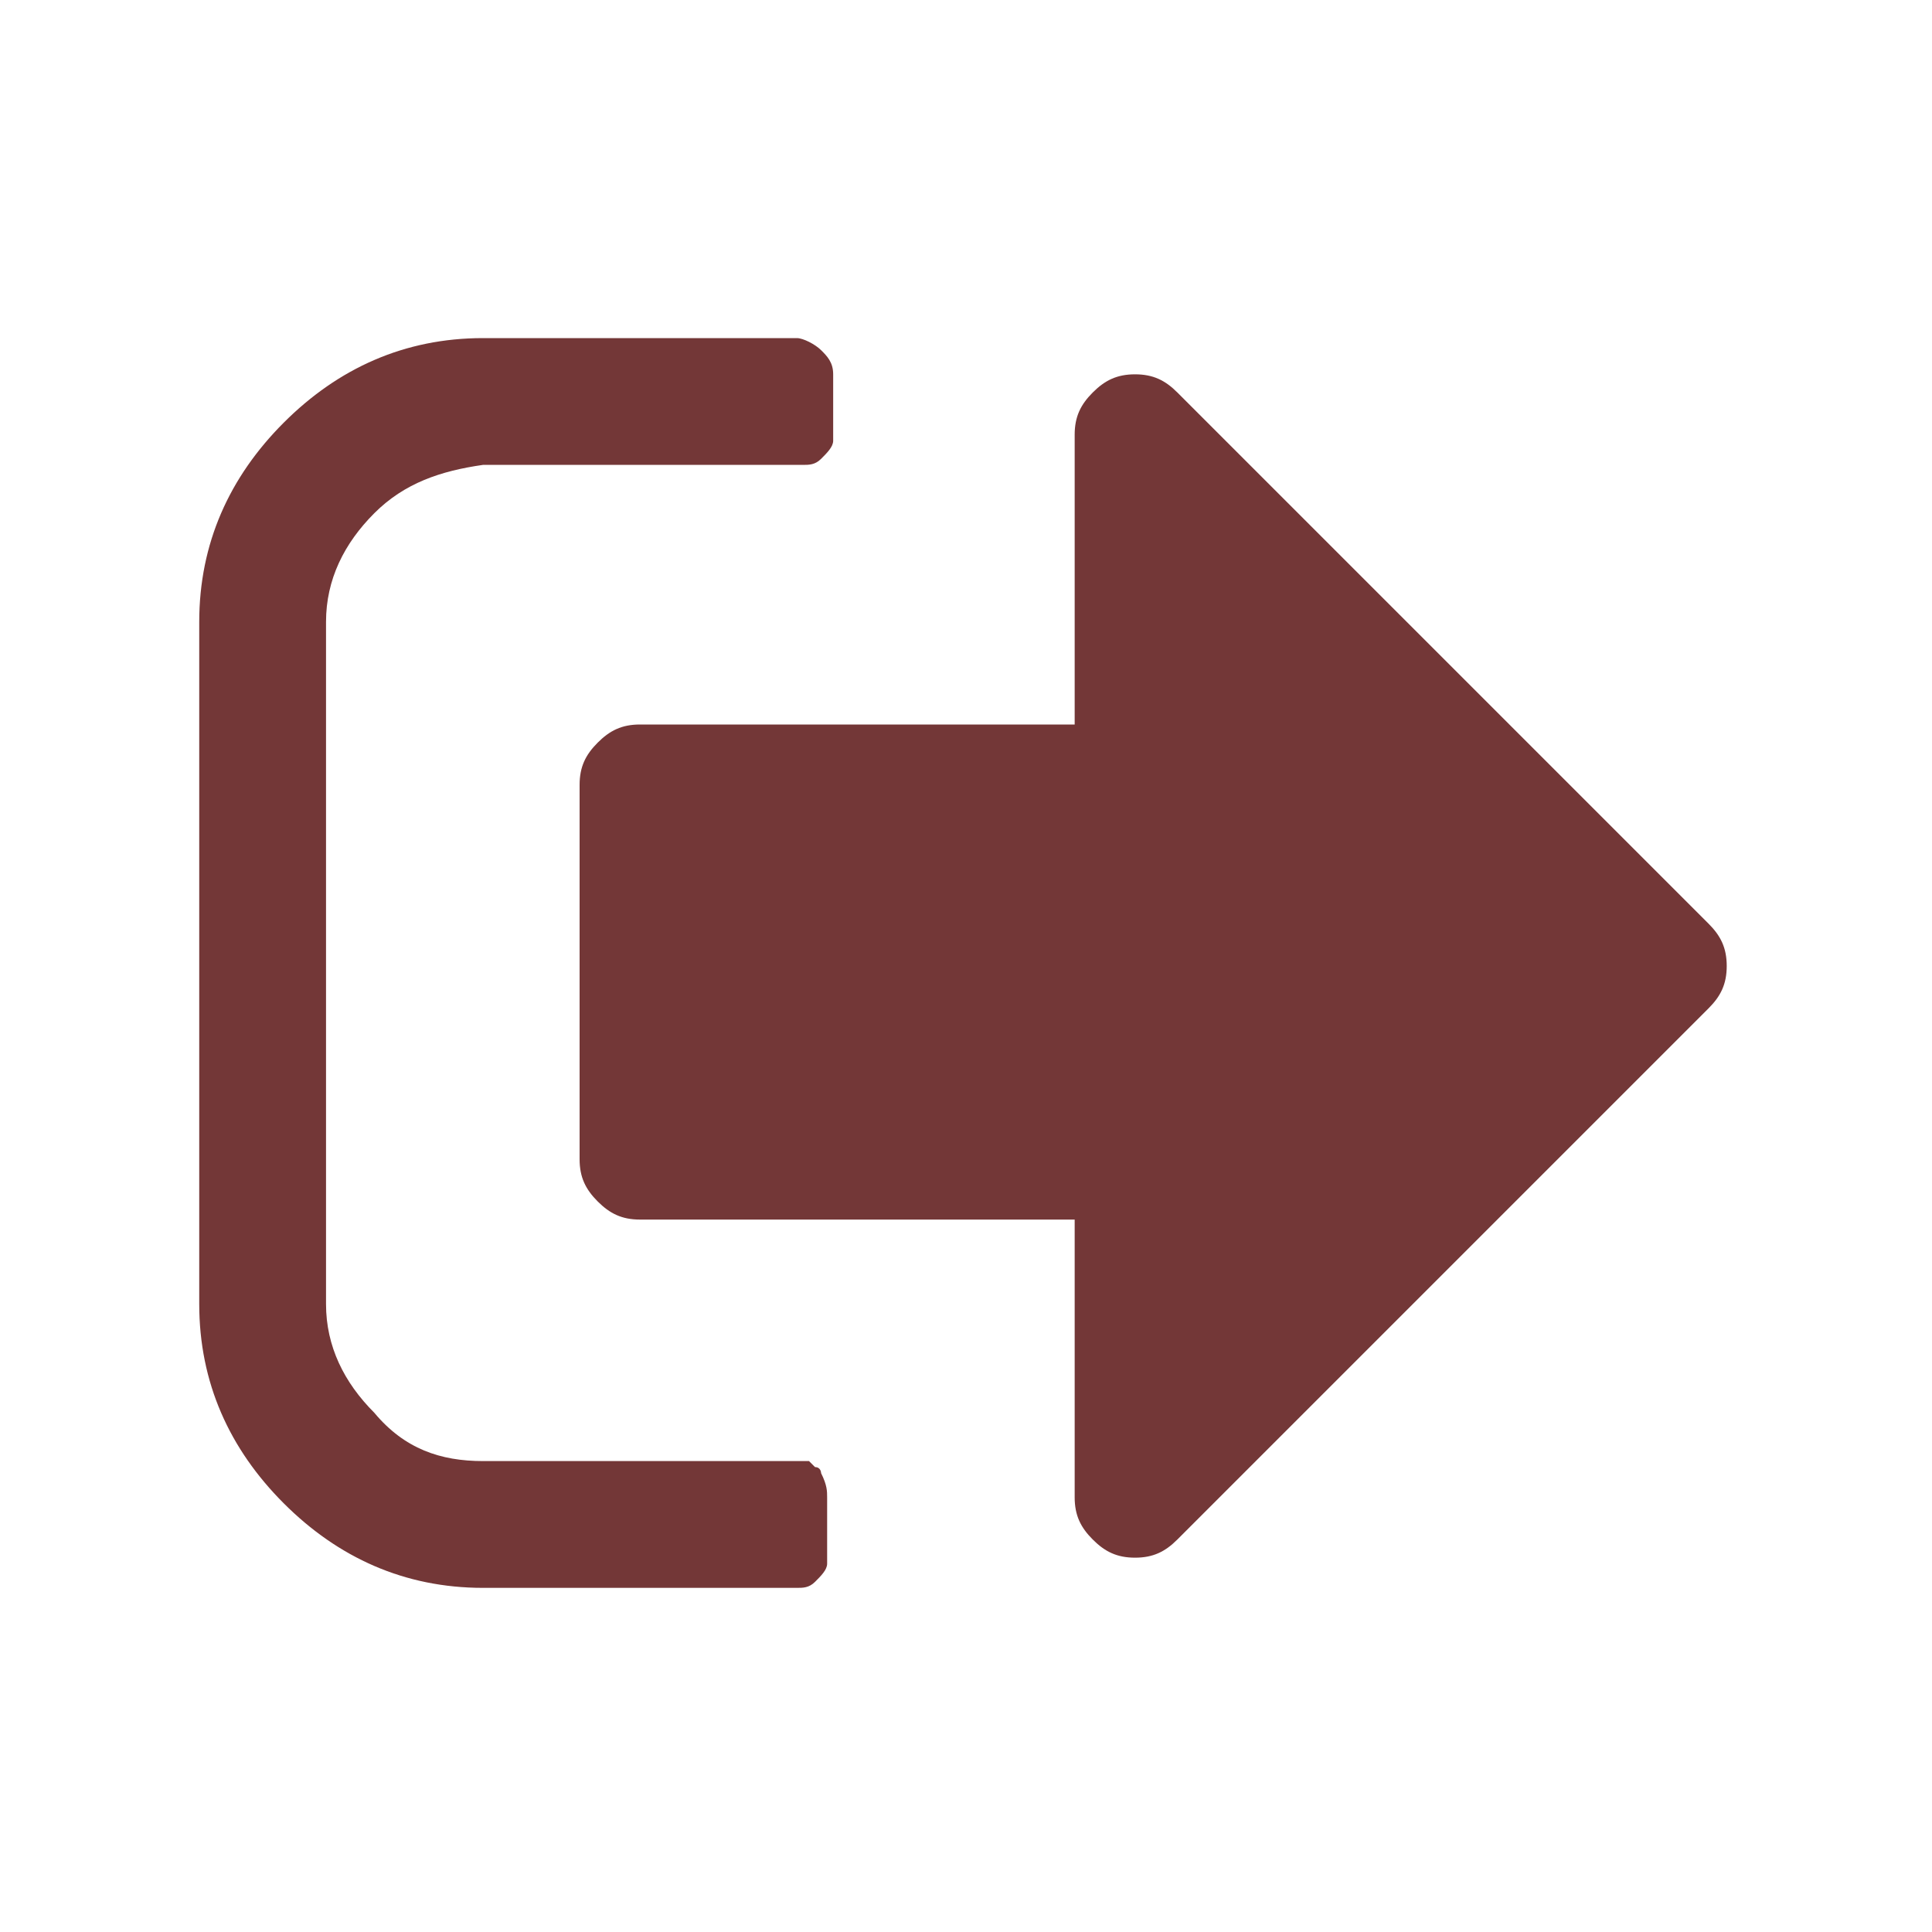
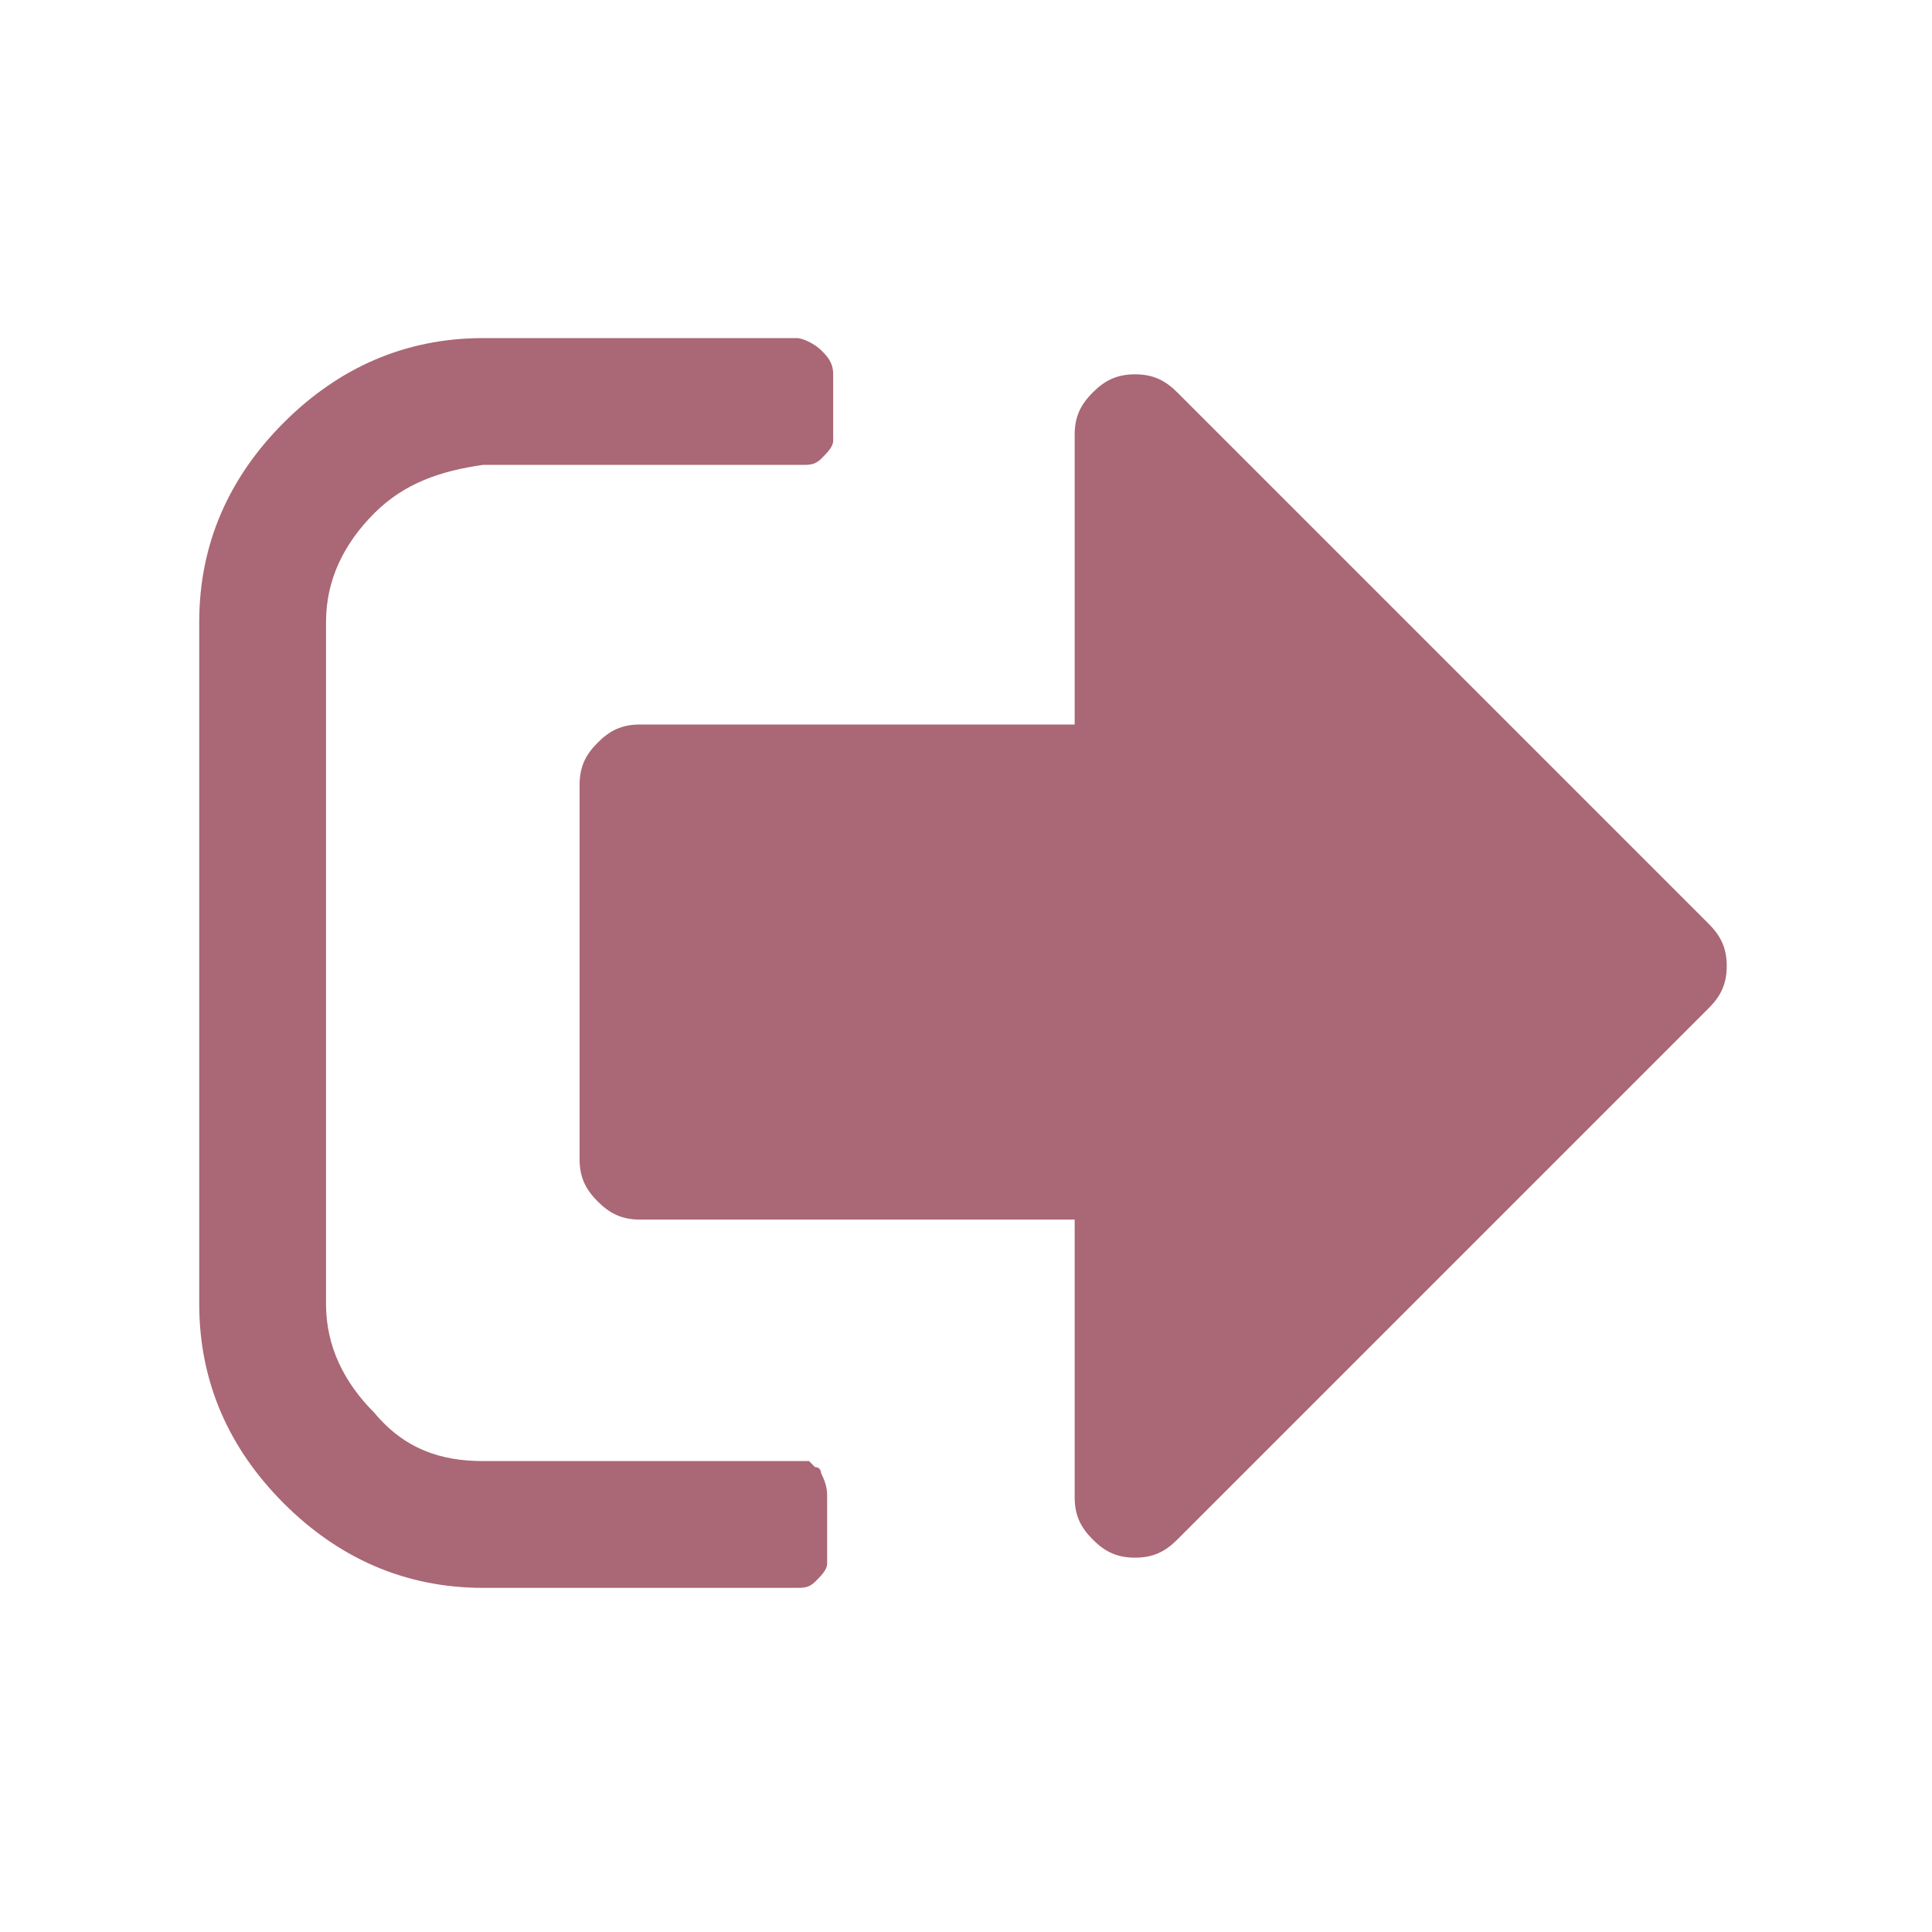
<svg xmlns="http://www.w3.org/2000/svg" viewBox="0 0 32 32">
-   <path fill="#733737" d="M13.7 24.8v1.1c0 .1-.1.2-.2.3-.1.1-.2.1-.3.1H8c-1.3 0-2.4-.5-3.3-1.4-.9-.9-1.4-2-1.4-3.3V10.3c0-1.3.5-2.4 1.4-3.3.9-.9 2-1.4 3.3-1.4h5.2c.1 0 .3.1.4.2.1.1.2.2.2.4v1.1c0 .1-.1.2-.2.3-.1.1-.2.1-.3.1H8c-.7.1-1.3.3-1.8.8s-.8 1.1-.8 1.8v11.3c0 .7.3 1.3.8 1.8.5.6 1.1.8 1.8.8h5.4l.1.1c.1 0 .1.1.1.1.1.2.1.3.1.4zM28.6 16c0 .3-.1.5-.3.7l-8.8 8.8c-.2.2-.4.3-.7.3-.3 0-.5-.1-.7-.3-.2-.2-.3-.4-.3-.7v-4.6h-7.2c-.3 0-.5-.1-.7-.3-.2-.2-.3-.4-.3-.7V13c0-.3.1-.5.3-.7.2-.2.4-.3.7-.3h7.2V7.2c0-.3.1-.5.3-.7.2-.2.4-.3.7-.3.3 0 .5.1.7.3l8.8 8.8c.2.2.3.4.3.7z" />
+   <path fill="#aa6775" d="M13.7 24.8v1.1c0 .1-.1.2-.2.3-.1.1-.2.1-.3.1H8c-1.3 0-2.4-.5-3.3-1.4-.9-.9-1.4-2-1.4-3.3V10.3c0-1.3.5-2.4 1.4-3.3.9-.9 2-1.4 3.3-1.4h5.2c.1 0 .3.1.4.2.1.1.2.2.2.4v1.1c0 .1-.1.2-.2.3-.1.1-.2.1-.3.1H8c-.7.1-1.3.3-1.8.8s-.8 1.1-.8 1.8v11.3c0 .7.3 1.3.8 1.8.5.6 1.1.8 1.8.8h5.4l.1.1c.1 0 .1.1.1.1.1.2.1.3.1.4zM28.6 16c0 .3-.1.5-.3.7l-8.8 8.8c-.2.2-.4.3-.7.3-.3 0-.5-.1-.7-.3-.2-.2-.3-.4-.3-.7v-4.6h-7.2c-.3 0-.5-.1-.7-.3-.2-.2-.3-.4-.3-.7V13c0-.3.1-.5.3-.7.2-.2.4-.3.7-.3h7.2V7.2c0-.3.1-.5.3-.7.2-.2.4-.3.7-.3.3 0 .5.1.7.3l8.8 8.8c.2.2.3.4.3.7z" />
</svg>
